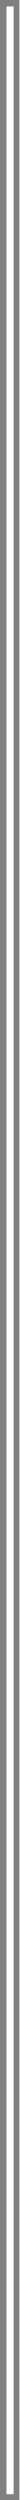
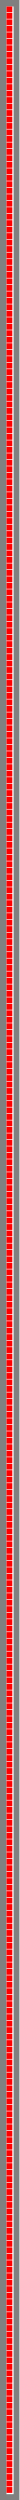
<svg xmlns="http://www.w3.org/2000/svg" version="1.1" viewBox="0 0 3 386 ">
  <style type="text/css">
     
      rect.pixel {
          fill:   #ff0000;
      }
    
  </style>
  <rect width="3" height="386" fill="rgb(128, 128, 128)" />
  <rect x="1" y="1" width="1.1" height="384.1" fill="rgb(255, 255, 255)" />
+   <rect class="pixel" x="1" y="1" width=".9" height=".9" />
+   <rect class="pixel" x="1" y="2" width=".9" height=".9" />
+   <rect class="pixel" x="1" y="3" width=".9" height=".9" />
+   <rect class="pixel" x="1" y="4" width=".9" height=".9" />
+   <rect class="pixel" x="1" y="5" width=".9" height=".9" />
+   <rect class="pixel" x="1" y="6" width=".9" height=".9" />
+   <rect class="pixel" x="1" y="7" width=".9" height=".9" />
+   <rect class="pixel" x="1" y="8" width=".9" height=".9" />
+   <rect class="pixel" x="1" y="9" width=".9" height=".9" />
+   <rect class="pixel" x="1" y="10" width=".9" height=".9" />
+   <rect class="pixel" x="1" y="11" width=".9" height=".9" />
+   <rect class="pixel" x="1" y="12" width=".9" height=".9" />
+   <rect class="pixel" x="1" y="13" width=".9" height=".9" />
+   <rect class="pixel" x="1" y="14" width=".9" height=".9" />
+   <rect class="pixel" x="1" y="15" width=".9" height=".9" />
+   <rect class="pixel" x="1" y="16" width=".9" height=".9" />
+   <rect class="pixel" x="1" y="17" width=".9" height=".9" />
+   <rect class="pixel" x="1" y="18" width=".9" height=".9" />
+   <rect class="pixel" x="1" y="19" width=".9" height=".9" />
+   <rect class="pixel" x="1" y="20" width=".9" height=".9" />
+   <rect class="pixel" x="1" y="21" width=".9" height=".9" />
+   <rect class="pixel" x="1" y="22" width=".9" height=".9" />
+   <rect class="pixel" x="1" y="23" width=".9" height=".9" />
+   <rect class="pixel" x="1" y="24" width=".9" height=".9" />
+   <rect class="pixel" x="1" y="25" width=".9" height=".9" />
+   <rect class="pixel" x="1" y="26" width=".9" height=".9" />
+   <rect class="pixel" x="1" y="27" width=".9" height=".9" />
+   <rect class="pixel" x="1" y="28" width=".9" height=".9" />
+   <rect class="pixel" x="1" y="29" width=".9" height=".9" />
+   <rect class="pixel" x="1" y="30" width=".9" height=".9" />
+   <rect class="pixel" x="1" y="31" width=".9" height=".9" />
+   <rect class="pixel" x="1" y="32" width=".9" height=".9" />
+   <rect class="pixel" x="1" y="33" width=".9" height=".9" />
+   <rect class="pixel" x="1" y="34" width=".9" height=".9" />
+   <rect class="pixel" x="1" y="35" width=".9" height=".9" />
+   <rect class="pixel" x="1" y="36" width=".9" height=".9" />
+   <rect class="pixel" x="1" y="37" width=".9" height=".9" />
+   <rect class="pixel" x="1" y="38" width=".9" height=".9" />
+   <rect class="pixel" x="1" y="39" width=".9" height=".9" />
+   <rect class="pixel" x="1" y="40" width=".9" height=".9" />
+   <rect class="pixel" x="1" y="41" width=".9" height=".9" />
+   <rect class="pixel" x="1" y="42" width=".9" height=".9" />
+   <rect class="pixel" x="1" y="43" width=".9" height=".9" />
+   <rect class="pixel" x="1" y="44" width=".9" height=".9" />
+   <rect class="pixel" x="1" y="45" width=".9" height=".9" />
+   <rect class="pixel" x="1" y="46" width=".9" height=".9" />
+   <rect class="pixel" x="1" y="47" width=".9" height=".9" />
+   <rect class="pixel" x="1" y="48" width=".9" height=".9" />
+   <rect class="pixel" x="1" y="49" width=".9" height=".9" />
+   <rect class="pixel" x="1" y="50" width=".9" height=".9" />
+   <rect class="pixel" x="1" y="51" width=".9" height=".9" />
+   <rect class="pixel" x="1" y="52" width=".9" height=".9" />
+   <rect class="pixel" x="1" y="53" width=".9" height=".9" />
+   <rect class="pixel" x="1" y="54" width=".9" height=".9" />
+   <rect class="pixel" x="1" y="55" width=".9" height=".9" />
+   <rect class="pixel" x="1" y="56" width=".9" height=".9" />
+   <rect class="pixel" x="1" y="57" width=".9" height=".9" />
+   <rect class="pixel" x="1" y="58" width=".9" height=".9" />
+   <rect class="pixel" x="1" y="59" width=".9" height=".9" />
+   <rect class="pixel" x="1" y="60" width=".9" height=".9" />
+   <rect class="pixel" x="1" y="61" width=".9" height=".9" />
+   <rect class="pixel" x="1" y="62" width=".9" height=".9" />
+   <rect class="pixel" x="1" y="63" width=".9" height=".9" />
+   <rect class="pixel" x="1" y="64" width=".9" height=".9" />
+   <rect class="pixel" x="1" y="65" width=".9" height=".9" />
+   <rect class="pixel" x="1" y="66" width=".9" height=".9" />
+   <rect class="pixel" x="1" y="67" width=".9" height=".9" />
+   <rect class="pixel" x="1" y="68" width=".9" height=".9" />
+   <rect class="pixel" x="1" y="69" width=".9" height=".9" />
+   <rect class="pixel" x="1" y="70" width=".9" height=".9" />
+   <rect class="pixel" x="1" y="71" width=".9" height=".9" />
+   <rect class="pixel" x="1" y="72" width=".9" height=".9" />
+   <rect class="pixel" x="1" y="73" width=".9" height=".9" />
+   <rect class="pixel" x="1" y="74" width=".9" height=".9" />
+   <rect class="pixel" x="1" y="75" width=".9" height=".9" />
+   <rect class="pixel" x="1" y="76" width=".9" height=".9" />
+   <rect class="pixel" x="1" y="77" width=".9" height=".9" />
+   <rect class="pixel" x="1" y="78" width=".9" height=".9" />
+   <rect class="pixel" x="1" y="79" width=".9" height=".9" />
+   <rect class="pixel" x="1" y="80" width=".9" height=".9" />
+   <rect class="pixel" x="1" y="81" width=".9" height=".9" />
+   <rect class="pixel" x="1" y="82" width=".9" height=".9" />
+   <rect class="pixel" x="1" y="83" width=".9" height=".9" />
+   <rect class="pixel" x="1" y="84" width=".9" height=".9" />
+   <rect class="pixel" x="1" y="85" width=".9" height=".9" />
+   <rect class="pixel" x="1" y="86" width=".9" height=".9" />
+   <rect class="pixel" x="1" y="87" width=".9" height=".9" />
+   <rect class="pixel" x="1" y="88" width=".9" height=".9" />
+   <rect class="pixel" x="1" y="89" width=".9" height=".9" />
+   <rect class="pixel" x="1" y="90" width=".9" height=".9" />
+   <rect class="pixel" x="1" y="91" width=".9" height=".9" />
+   <rect class="pixel" x="1" y="92" width=".9" height=".9" />
+   <rect class="pixel" x="1" y="93" width=".9" height=".9" />
+   <rect class="pixel" x="1" y="94" width=".9" height=".9" />
+   <rect class="pixel" x="1" y="95" width=".9" height=".9" />
+   <rect class="pixel" x="1" y="96" width=".9" height=".9" />
+   <rect class="pixel" x="1" y="97" width=".9" height=".9" />
+   <rect class="pixel" x="1" y="98" width=".9" height=".9" />
+   <rect class="pixel" x="1" y="99" width=".9" height=".9" />
+   <rect class="pixel" x="1" y="100" width=".9" height=".9" />
+   <rect class="pixel" x="1" y="101" width=".9" height=".9" />
+   <rect class="pixel" x="1" y="102" width=".9" height=".9" />
+   <rect class="pixel" x="1" y="103" width=".9" height=".9" />
+   <rect class="pixel" x="1" y="104" width=".9" height=".9" />
+   <rect class="pixel" x="1" y="105" width=".9" height=".9" />
+   <rect class="pixel" x="1" y="106" width=".9" height=".9" />
+   <rect class="pixel" x="1" y="107" width=".9" height=".9" />
+   <rect class="pixel" x="1" y="108" width=".9" height=".9" />
+   <rect class="pixel" x="1" y="109" width=".9" height=".9" />
+   <rect class="pixel" x="1" y="110" width=".9" height=".9" />
+   <rect class="pixel" x="1" y="111" width=".9" height=".9" />
+   <rect class="pixel" x="1" y="112" width=".9" height=".9" />
+   <rect class="pixel" x="1" y="113" width=".9" height=".9" />
+   <rect class="pixel" x="1" y="114" width=".9" height=".9" />
+   <rect class="pixel" x="1" y="115" width=".9" height=".9" />
+   <rect class="pixel" x="1" y="116" width=".9" height=".9" />
+   <rect class="pixel" x="1" y="117" width=".9" height=".9" />
+   <rect class="pixel" x="1" y="118" width=".9" height=".9" />
+   <rect class="pixel" x="1" y="119" width=".9" height=".9" />
+   <rect class="pixel" x="1" y="120" width=".9" height=".9" />
+   <rect class="pixel" x="1" y="121" width=".9" height=".9" />
+   <rect class="pixel" x="1" y="122" width=".9" height=".9" />
+   <rect class="pixel" x="1" y="123" width=".9" height=".9" />
+   <rect class="pixel" x="1" y="124" width=".9" height=".9" />
+   <rect class="pixel" x="1" y="125" width=".9" height=".9" />
+   <rect class="pixel" x="1" y="126" width=".9" height=".9" />
+   <rect class="pixel" x="1" y="127" width=".9" height=".9" />
+   <rect class="pixel" x="1" y="128" width=".9" height=".9" />
+   <rect class="pixel" x="1" y="129" width=".9" height=".9" />
+   <rect class="pixel" x="1" y="130" width=".9" height=".9" />
+   <rect class="pixel" x="1" y="131" width=".9" height=".9" />
+   <rect class="pixel" x="1" y="132" width=".9" height=".9" />
+   <rect class="pixel" x="1" y="133" width=".9" height=".9" />
+   <rect class="pixel" x="1" y="134" width=".9" height=".9" />
+   <rect class="pixel" x="1" y="135" width=".9" height=".9" />
+   <rect class="pixel" x="1" y="136" width=".9" height=".9" />
+   <rect class="pixel" x="1" y="137" width=".9" height=".9" />
+   <rect class="pixel" x="1" y="138" width=".9" height=".9" />
+   <rect class="pixel" x="1" y="139" width=".9" height=".9" />
+   <rect class="pixel" x="1" y="140" width=".9" height=".9" />
+   <rect class="pixel" x="1" y="141" width=".9" height=".9" />
+   <rect class="pixel" x="1" y="142" width=".9" height=".9" />
+   <rect class="pixel" x="1" y="143" width=".9" height=".9" />
+   <rect class="pixel" x="1" y="144" width=".9" height=".9" />
+   <rect class="pixel" x="1" y="145" width=".9" height=".9" />
+   <rect class="pixel" x="1" y="146" width=".9" height=".9" />
+   <rect class="pixel" x="1" y="147" width=".9" height=".9" />
+   <rect class="pixel" x="1" y="148" width=".9" height=".9" />
+   <rect class="pixel" x="1" y="149" width=".9" height=".9" />
+   <rect class="pixel" x="1" y="150" width=".9" height=".9" />
+   <rect class="pixel" x="1" y="151" width=".9" height=".9" />
+   <rect class="pixel" x="1" y="152" width=".9" height=".9" />
+   <rect class="pixel" x="1" y="153" width=".9" height=".9" />
+   <rect class="pixel" x="1" y="154" width=".9" height=".9" />
+   <rect class="pixel" x="1" y="155" width=".9" height=".9" />
+   <rect class="pixel" x="1" y="156" width=".9" height=".9" />
+   <rect class="pixel" x="1" y="157" width=".9" height=".9" />
+   <rect class="pixel" x="1" y="158" width=".9" height=".9" />
+   <rect class="pixel" x="1" y="159" width=".9" height=".9" />
+   <rect class="pixel" x="1" y="160" width=".9" height=".9" />
+   <rect class="pixel" x="1" y="161" width=".9" height=".9" />
+   <rect class="pixel" x="1" y="162" width=".9" height=".9" />
+   <rect class="pixel" x="1" y="163" width=".9" height=".9" />
+   <rect class="pixel" x="1" y="164" width=".9" height=".9" />
+   <rect class="pixel" x="1" y="165" width=".9" height=".9" />
+   <rect class="pixel" x="1" y="166" width=".9" height=".9" />
+   <rect class="pixel" x="1" y="167" width=".9" height=".9" />
+   <rect class="pixel" x="1" y="168" width=".9" height=".9" />
+   <rect class="pixel" x="1" y="169" width=".9" height=".9" />
+   <rect class="pixel" x="1" y="170" width=".9" height=".9" />
+   <rect class="pixel" x="1" y="171" width=".9" height=".9" />
+   <rect class="pixel" x="1" y="172" width=".9" height=".9" />
+   <rect class="pixel" x="1" y="173" width=".9" height=".9" />
+   <rect class="pixel" x="1" y="174" width=".9" height=".9" />
+   <rect class="pixel" x="1" y="175" width=".9" height=".9" />
+   <rect class="pixel" x="1" y="176" width=".9" height=".9" />
+   <rect class="pixel" x="1" y="177" width=".9" height=".9" />
+   <rect class="pixel" x="1" y="178" width=".9" height=".9" />
+   <rect class="pixel" x="1" y="179" width=".9" height=".9" />
+   <rect class="pixel" x="1" y="180" width=".9" height=".9" />
+   <rect class="pixel" x="1" y="181" width=".9" height=".9" />
+   <rect class="pixel" x="1" y="182" width=".9" height=".9" />
+   <rect class="pixel" x="1" y="183" width=".9" height=".9" />
+   <rect class="pixel" x="1" y="184" width=".9" height=".9" />
+   <rect class="pixel" x="1" y="185" width=".9" height=".9" />
+   <rect class="pixel" x="1" y="186" width=".9" height=".9" />
+   <rect class="pixel" x="1" y="187" width=".9" height=".9" />
+   <rect class="pixel" x="1" y="188" width=".9" height=".9" />
+   <rect class="pixel" x="1" y="189" width=".9" height=".9" />
+   <rect class="pixel" x="1" y="190" width=".9" height=".9" />
+   <rect class="pixel" x="1" y="191" width=".9" height=".9" />
+   <rect class="pixel" x="1" y="192" width=".9" height=".9" />
+   <rect class="pixel" x="1" y="193" width=".9" height=".9" />
+   <rect class="pixel" x="1" y="194" width=".9" height=".9" />
+   <rect class="pixel" x="1" y="195" width=".9" height=".9" />
+   <rect class="pixel" x="1" y="196" width=".9" height=".9" />
+   <rect class="pixel" x="1" y="197" width=".9" height=".9" />
+   <rect class="pixel" x="1" y="198" width=".9" height=".9" />
+   <rect class="pixel" x="1" y="199" width=".9" height=".9" />
+   <rect class="pixel" x="1" y="200" width=".9" height=".9" />
+   <rect class="pixel" x="1" y="201" width=".9" height=".9" />
+   <rect class="pixel" x="1" y="202" width=".9" height=".9" />
+   <rect class="pixel" x="1" y="203" width=".9" height=".9" />
+   <rect class="pixel" x="1" y="204" width=".9" height=".9" />
+   <rect class="pixel" x="1" y="205" width=".9" height=".9" />
+   <rect class="pixel" x="1" y="206" width=".9" height=".9" />
+   <rect class="pixel" x="1" y="207" width=".9" height=".9" />
+   <rect class="pixel" x="1" y="208" width=".9" height=".9" />
+   <rect class="pixel" x="1" y="209" width=".9" height=".9" />
+   <rect class="pixel" x="1" y="210" width=".9" height=".9" />
+   <rect class="pixel" x="1" y="211" width=".9" height=".9" />
+   <rect class="pixel" x="1" y="212" width=".9" height=".9" />
+   <rect class="pixel" x="1" y="213" width=".9" height=".9" />
+   <rect class="pixel" x="1" y="214" width=".9" height=".9" />
+   <rect class="pixel" x="1" y="215" width=".9" height=".9" />
+   <rect class="pixel" x="1" y="216" width=".9" height=".9" />
+   <rect class="pixel" x="1" y="217" width=".9" height=".9" />
+   <rect class="pixel" x="1" y="218" width=".9" height=".9" />
+   <rect class="pixel" x="1" y="219" width=".9" height=".9" />
+   <rect class="pixel" x="1" y="220" width=".9" height=".9" />
+   <rect class="pixel" x="1" y="221" width=".9" height=".9" />
+   <rect class="pixel" x="1" y="222" width=".9" height=".9" />
+   <rect class="pixel" x="1" y="223" width=".9" height=".9" />
+   <rect class="pixel" x="1" y="224" width=".9" height=".9" />
+   <rect class="pixel" x="1" y="225" width=".9" height=".9" />
+   <rect class="pixel" x="1" y="226" width=".9" height=".9" />
+   <rect class="pixel" x="1" y="227" width=".9" height=".9" />
+   <rect class="pixel" x="1" y="228" width=".9" height=".9" />
+   <rect class="pixel" x="1" y="229" width=".9" height=".9" />
+   <rect class="pixel" x="1" y="230" width=".9" height=".9" />
+   <rect class="pixel" x="1" y="231" width=".9" height=".9" />
+   <rect class="pixel" x="1" y="232" width=".9" height=".9" />
+   <rect class="pixel" x="1" y="233" width=".9" height=".9" />
+   <rect class="pixel" x="1" y="234" width=".9" height=".9" />
+   <rect class="pixel" x="1" y="235" width=".9" height=".9" />
+   <rect class="pixel" x="1" y="236" width=".9" height=".9" />
+   <rect class="pixel" x="1" y="237" width=".9" height=".9" />
+   <rect class="pixel" x="1" y="238" width=".9" height=".9" />
+   <rect class="pixel" x="1" y="239" width=".9" height=".9" />
+   <rect class="pixel" x="1" y="240" width=".9" height=".9" />
+   <rect class="pixel" x="1" y="241" width=".9" height=".9" />
+   <rect class="pixel" x="1" y="242" width=".9" height=".9" />
+   <rect class="pixel" x="1" y="243" width=".9" height=".9" />
+   <rect class="pixel" x="1" y="244" width=".9" height=".9" />
+   <rect class="pixel" x="1" y="245" width=".9" height=".9" />
+   <rect class="pixel" x="1" y="246" width=".9" height=".9" />
+   <rect class="pixel" x="1" y="247" width=".9" height=".9" />
+   <rect class="pixel" x="1" y="248" width=".9" height=".9" />
+   <rect class="pixel" x="1" y="249" width=".9" height=".9" />
+   <rect class="pixel" x="1" y="250" width=".9" height=".9" />
+   <rect class="pixel" x="1" y="251" width=".9" height=".9" />
+   <rect class="pixel" x="1" y="252" width=".9" height=".9" />
+   <rect class="pixel" x="1" y="253" width=".9" height=".9" />
+   <rect class="pixel" x="1" y="254" width=".9" height=".9" />
+   <rect class="pixel" x="1" y="255" width=".9" height=".9" />
+   <rect class="pixel" x="1" y="256" width=".9" height=".9" />
+   <rect class="pixel" x="1" y="257" width=".9" height=".9" />
+   <rect class="pixel" x="1" y="258" width=".9" height=".9" />
+   <rect class="pixel" x="1" y="259" width=".9" height=".9" />
+   <rect class="pixel" x="1" y="260" width=".9" height=".9" />
+   <rect class="pixel" x="1" y="261" width=".9" height=".9" />
+   <rect class="pixel" x="1" y="262" width=".9" height=".9" />
+   <rect class="pixel" x="1" y="263" width=".9" height=".9" />
+   <rect class="pixel" x="1" y="264" width=".9" height=".9" />
+   <rect class="pixel" x="1" y="265" width=".9" height=".9" />
+   <rect class="pixel" x="1" y="266" width=".9" height=".9" />
+   <rect class="pixel" x="1" y="267" width=".9" height=".9" />
+   <rect class="pixel" x="1" y="268" width=".9" height=".9" />
+   <rect class="pixel" x="1" y="269" width=".9" height=".9" />
+   <rect class="pixel" x="1" y="270" width=".9" height=".9" />
+   <rect class="pixel" x="1" y="271" width=".9" height=".9" />
+   <rect class="pixel" x="1" y="272" width=".9" height=".9" />
+   <rect class="pixel" x="1" y="273" width=".9" height=".9" />
+   <rect class="pixel" x="1" y="274" width=".9" height=".9" />
+   <rect class="pixel" x="1" y="275" width=".9" height=".9" />
+   <rect class="pixel" x="1" y="276" width=".9" height=".9" />
+   <rect class="pixel" x="1" y="277" width=".9" height=".9" />
+   <rect class="pixel" x="1" y="278" width=".9" height=".9" />
+   <rect class="pixel" x="1" y="279" width=".9" height=".9" />
+   <rect class="pixel" x="1" y="280" width=".9" height=".9" />
+   <rect class="pixel" x="1" y="281" width=".9" height=".9" />
+   <rect class="pixel" x="1" y="282" width=".9" height=".9" />
+   <rect class="pixel" x="1" y="283" width=".9" height=".9" />
+   <rect class="pixel" x="1" y="284" width=".9" height=".9" />
+   <rect class="pixel" x="1" y="285" width=".9" height=".9" />
+   <rect class="pixel" x="1" y="286" width=".9" height=".9" />
+   <rect class="pixel" x="1" y="287" width=".9" height=".9" />
+   <rect class="pixel" x="1" y="288" width=".9" height=".9" />
+   <rect class="pixel" x="1" y="289" width=".9" height=".9" />
+   <rect class="pixel" x="1" y="290" width=".9" height=".9" />
+   <rect class="pixel" x="1" y="291" width=".9" height=".9" />
+   <rect class="pixel" x="1" y="292" width=".9" height=".9" />
+   <rect class="pixel" x="1" y="293" width=".9" height=".9" />
+   <rect class="pixel" x="1" y="294" width=".9" height=".9" />
+   <rect class="pixel" x="1" y="295" width=".9" height=".9" />
+   <rect class="pixel" x="1" y="296" width=".9" height=".9" />
+   <rect class="pixel" x="1" y="297" width=".9" height=".9" />
+   <rect class="pixel" x="1" y="298" width=".9" height=".9" />
+   <rect class="pixel" x="1" y="299" width=".9" height=".9" />
+   <rect class="pixel" x="1" y="300" width=".9" height=".9" />
+   <rect class="pixel" x="1" y="301" width=".9" height=".9" />
+   <rect class="pixel" x="1" y="302" width=".9" height=".9" />
+   <rect class="pixel" x="1" y="303" width=".9" height=".9" />
+   <rect class="pixel" x="1" y="304" width=".9" height=".9" />
+   <rect class="pixel" x="1" y="305" width=".9" height=".9" />
+   <rect class="pixel" x="1" y="306" width=".9" height=".9" />
+   <rect class="pixel" x="1" y="307" width=".9" height=".9" />
+   <rect class="pixel" x="1" y="308" width=".9" height=".9" />
+   <rect class="pixel" x="1" y="309" width=".9" height=".9" />
+   <rect class="pixel" x="1" y="310" width=".9" height=".9" />
+   <rect class="pixel" x="1" y="311" width=".9" height=".9" />
+   <rect class="pixel" x="1" y="312" width=".9" height=".9" />
+   <rect class="pixel" x="1" y="313" width=".9" height=".9" />
+   <rect class="pixel" x="1" y="314" width=".9" height=".9" />
+   <rect class="pixel" x="1" y="315" width=".9" height=".9" />
+   <rect class="pixel" x="1" y="316" width=".9" height=".9" />
+   <rect class="pixel" x="1" y="317" width=".9" height=".9" />
+   <rect class="pixel" x="1" y="318" width=".9" height=".9" />
+   <rect class="pixel" x="1" y="319" width=".9" height=".9" />
+   <rect class="pixel" x="1" y="320" width=".9" height=".9" />
+   <rect class="pixel" x="1" y="321" width=".9" height=".9" />
+   <rect class="pixel" x="1" y="322" width=".9" height=".9" />
+   <rect class="pixel" x="1" y="323" width=".9" height=".9" />
+   <rect class="pixel" x="1" y="324" width=".9" height=".9" />
+   <rect class="pixel" x="1" y="325" width=".9" height=".9" />
+   <rect class="pixel" x="1" y="326" width=".9" height=".9" />
+   <rect class="pixel" x="1" y="327" width=".9" height=".9" />
+   <rect class="pixel" x="1" y="328" width=".9" height=".9" />
+   <rect class="pixel" x="1" y="329" width=".9" height=".9" />
+   <rect class="pixel" x="1" y="330" width=".9" height=".9" />
+   <rect class="pixel" x="1" y="331" width=".9" height=".9" />
+   <rect class="pixel" x="1" y="332" width=".9" height=".9" />
+   <rect class="pixel" x="1" y="333" width=".9" height=".9" />
+   <rect class="pixel" x="1" y="334" width=".9" height=".9" />
+   <rect class="pixel" x="1" y="335" width=".9" height=".9" />
+   <rect class="pixel" x="1" y="336" width=".9" height=".9" />
+   <rect class="pixel" x="1" y="337" width=".9" height=".9" />
+   <rect class="pixel" x="1" y="338" width=".9" height=".9" />
+   <rect class="pixel" x="1" y="339" width=".9" height=".9" />
+   <rect class="pixel" x="1" y="340" width=".9" height=".9" />
+   <rect class="pixel" x="1" y="341" width=".9" height=".9" />
+   <rect class="pixel" x="1" y="342" width=".9" height=".9" />
+   <rect class="pixel" x="1" y="343" width=".9" height=".9" />
+   <rect class="pixel" x="1" y="344" width=".9" height=".9" />
+   <rect class="pixel" x="1" y="345" width=".9" height=".9" />
+   <rect class="pixel" x="1" y="346" width=".9" height=".9" />
+   <rect class="pixel" x="1" y="347" width=".9" height=".9" />
+   <rect class="pixel" x="1" y="348" width=".9" height=".9" />
+   <rect class="pixel" x="1" y="349" width=".9" height=".9" />
+   <rect class="pixel" x="1" y="350" width=".9" height=".9" />
+   <rect class="pixel" x="1" y="351" width=".9" height=".9" />
+   <rect class="pixel" x="1" y="352" width=".9" height=".9" />
+   <rect class="pixel" x="1" y="353" width=".9" height=".9" />
+   <rect class="pixel" x="1" y="354" width=".9" height=".9" />
+   <rect class="pixel" x="1" y="355" width=".9" height=".9" />
+   <rect class="pixel" x="1" y="356" width=".9" height=".9" />
+   <rect class="pixel" x="1" y="357" width=".9" height=".9" />
+   <rect class="pixel" x="1" y="358" width=".9" height=".9" />
+   <rect class="pixel" x="1" y="359" width=".9" height=".9" />
+   <rect class="pixel" x="1" y="360" width=".9" height=".9" />
+   <rect class="pixel" x="1" y="361" width=".9" height=".9" />
+   <rect class="pixel" x="1" y="362" width=".9" height=".9" />
+   <rect class="pixel" x="1" y="363" width=".9" height=".9" />
+   <rect class="pixel" x="1" y="364" width=".9" height=".9" />
+   <rect class="pixel" x="1" y="365" width=".9" height=".9" />
+   <rect class="pixel" x="1" y="366" width=".9" height=".9" />
+   <rect class="pixel" x="1" y="367" width=".9" height=".9" />
+   <rect class="pixel" x="1" y="368" width=".9" height=".9" />
+   <rect class="pixel" x="1" y="369" width=".9" height=".9" />
+   <rect class="pixel" x="1" y="370" width=".9" height=".9" />
+   <rect class="pixel" x="1" y="371" width=".9" height=".9" />
+   <rect class="pixel" x="1" y="372" width=".9" height=".9" />
+   <rect class="pixel" x="1" y="373" width=".9" height=".9" />
+   <rect class="pixel" x="1" y="374" width=".9" height=".9" />
+   <rect class="pixel" x="1" y="375" width=".9" height=".9" />
+   <rect class="pixel" x="1" y="376" width=".9" height=".9" />
+   <rect class="pixel" x="1" y="377" width=".9" height=".9" />
+   <rect class="pixel" x="1" y="378" width=".9" height=".9" />
+   <rect class="pixel" x="1" y="379" width=".9" height=".9" />
+   <rect class="pixel" x="1" y="380" width=".9" height=".9" />
+   <rect class="pixel" x="1" y="381" width=".9" height=".9" />
+   <rect class="pixel" x="1" y="382" width=".9" height=".9" />
+   <rect class="pixel" x="1" y="383" width=".9" height=".9" />
+   <rect class="pixel" x="1" y="384" width=".9" height=".9" />
</svg>
